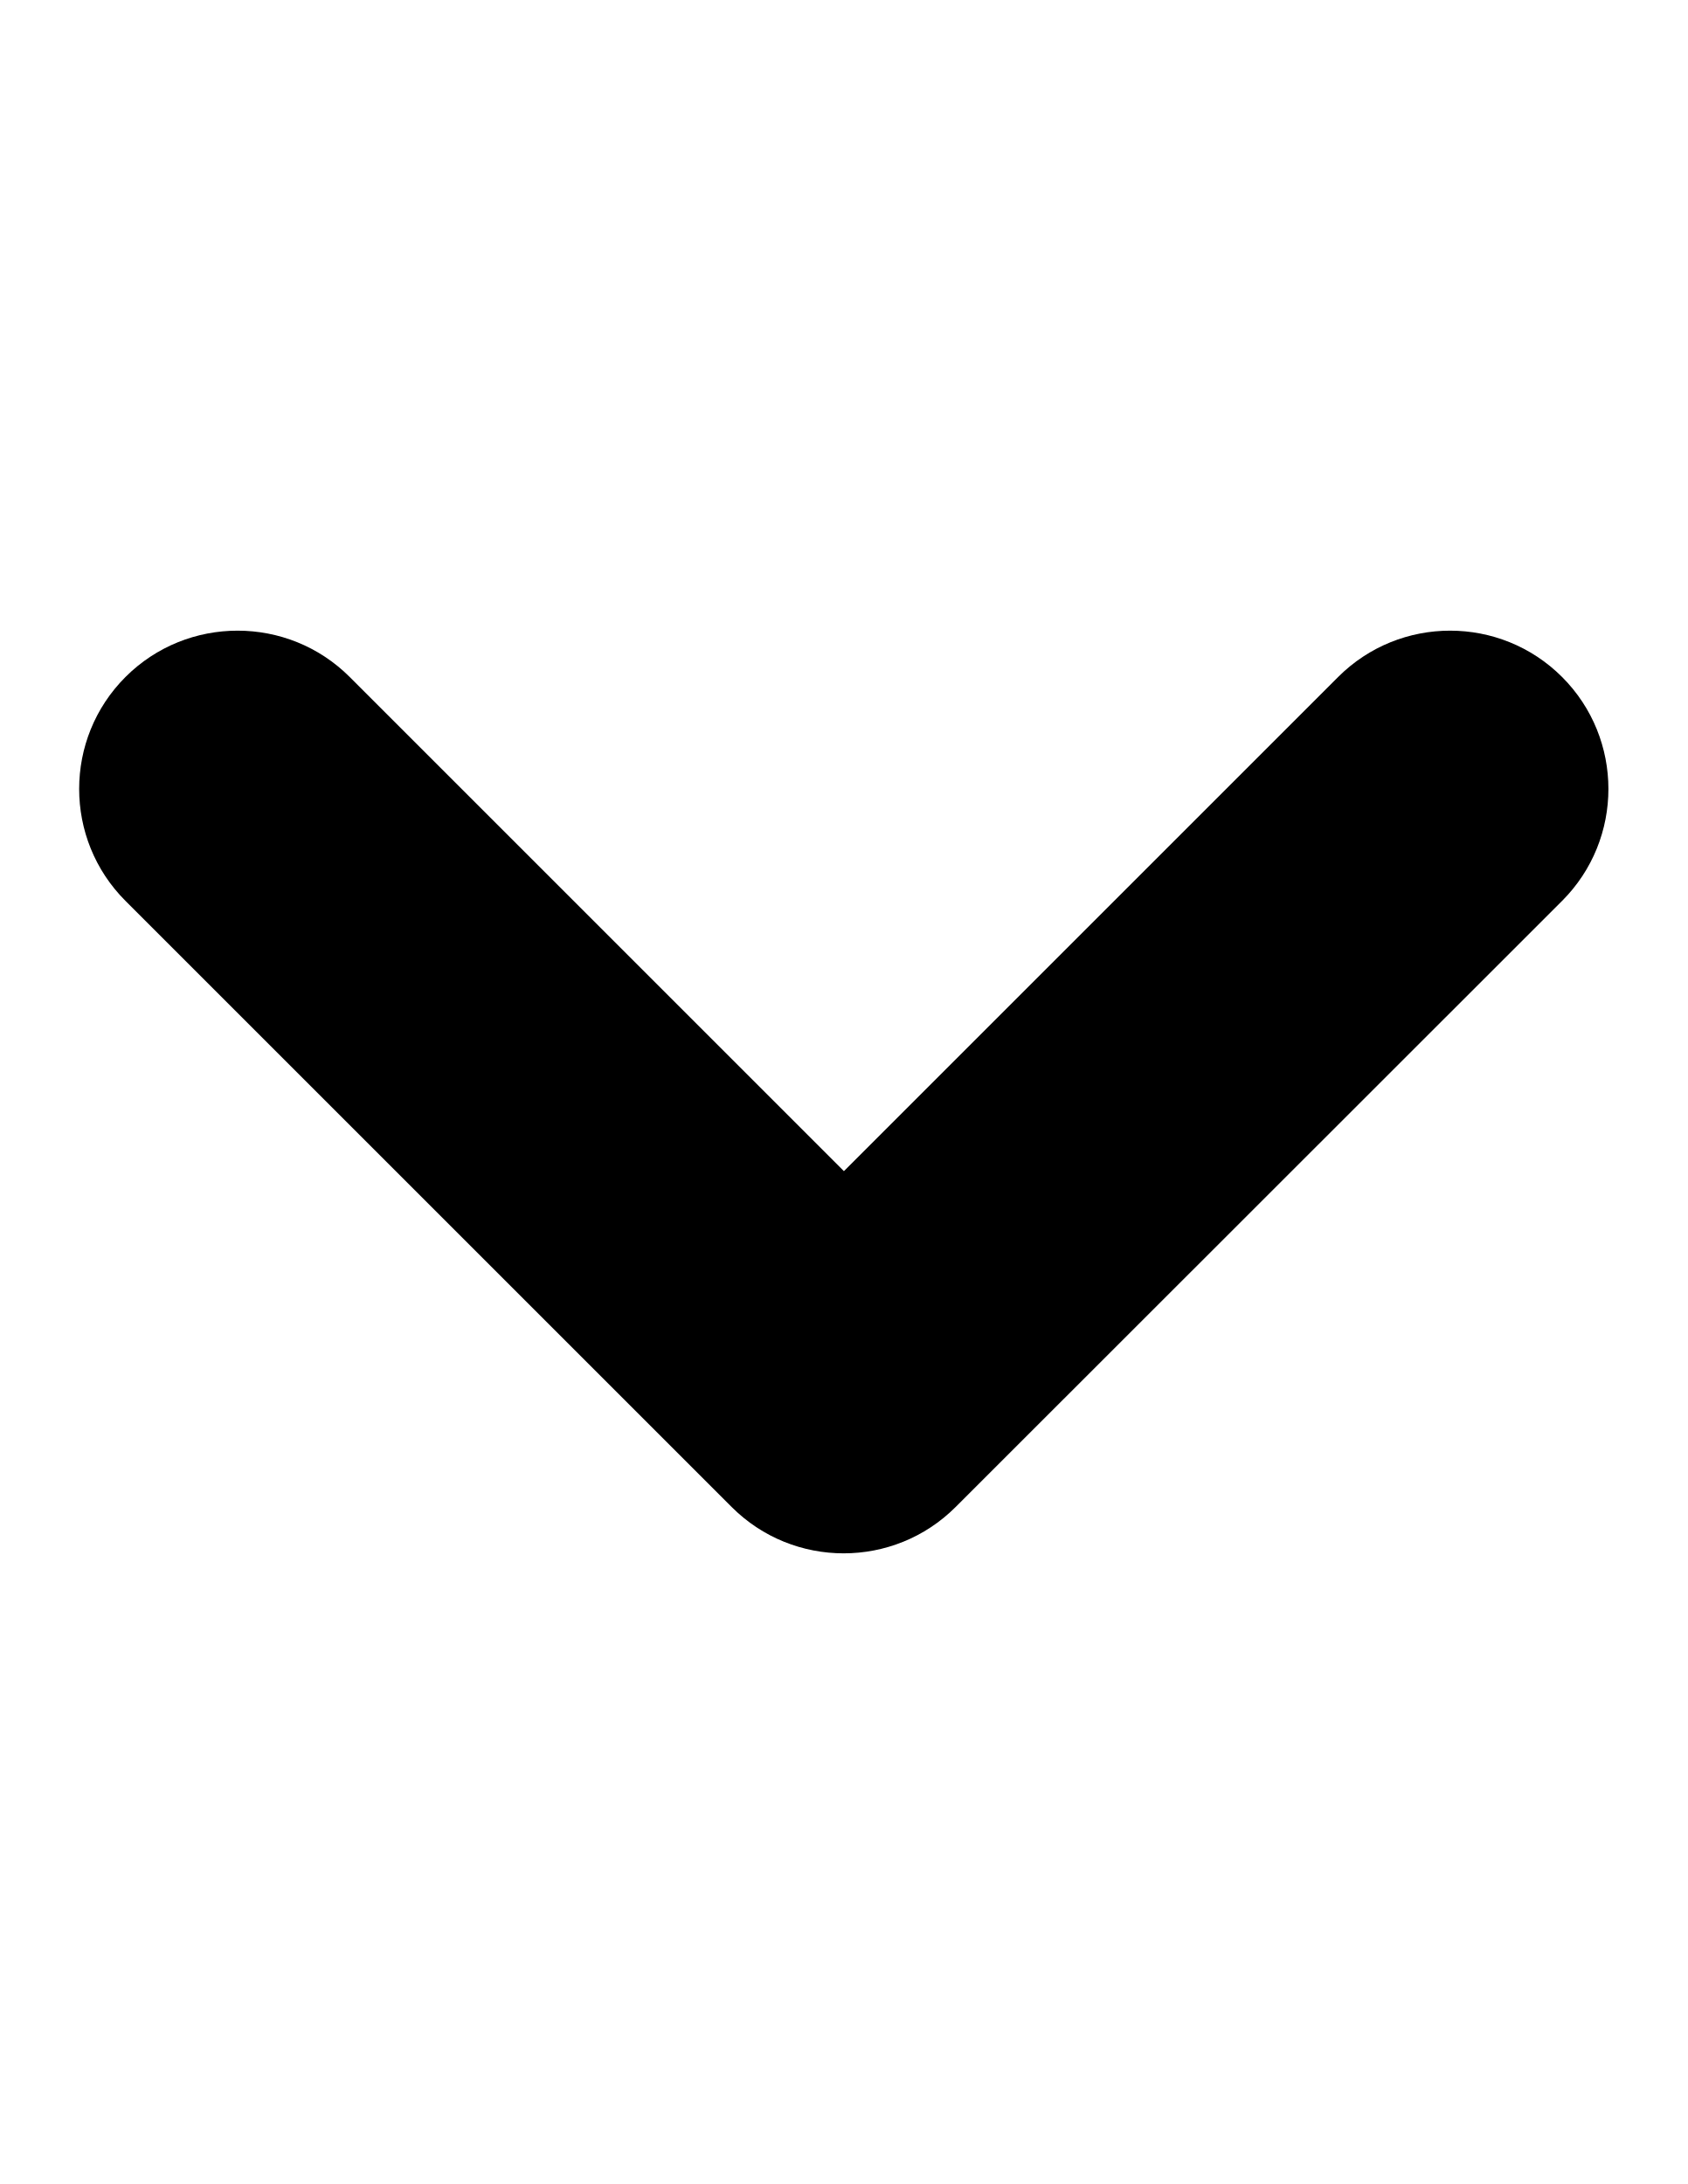
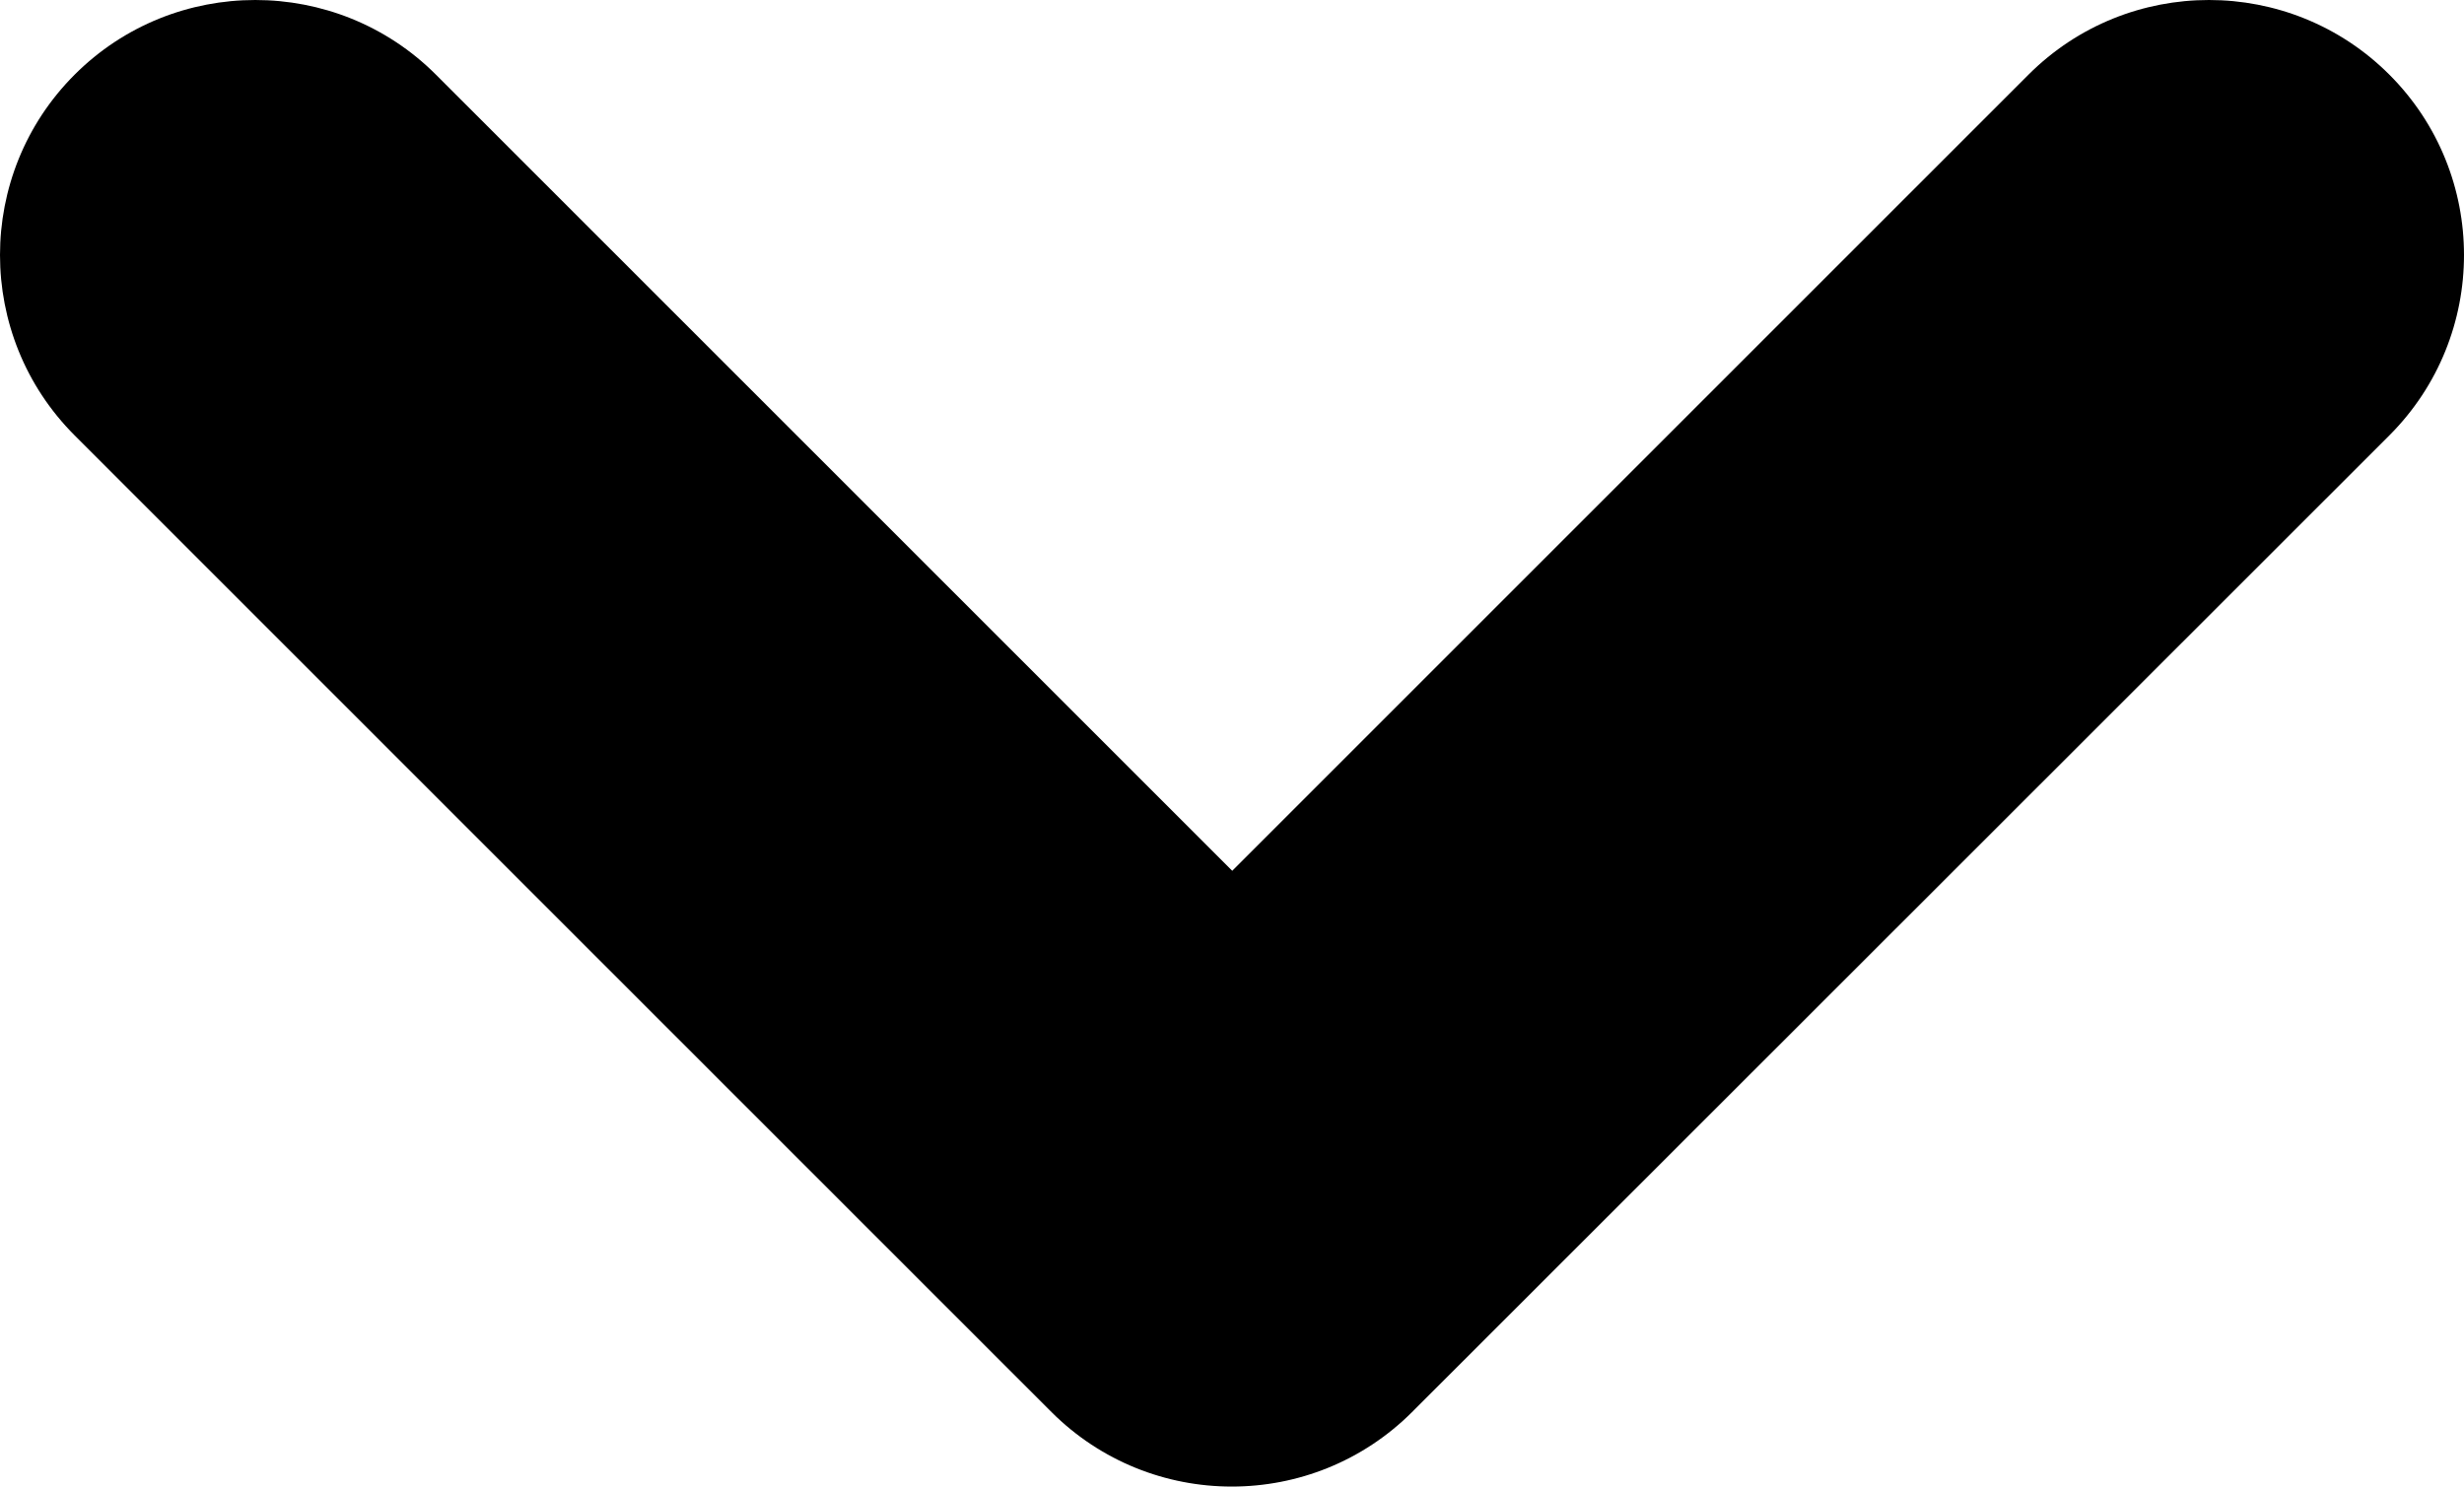
- <svg xmlns="http://www.w3.org/2000/svg" version="1.1" x="0" y="0" viewBox="0 0 612 792" enable-background="new 0 0 612 792" xml:space="preserve">
-   <path d="M126.8 245.5L306 424.7l179.2-179.2c22.4-22.4 58.8-22.4 81.2 0s22.4 58.8 0 81.2L346.6 546.4c0 0 0 0.1-0.1 0.1 -22.4 22.4-58.8 22.4-81.2 0 0 0 0-0.1-0.1-0.1L45.5 326.7c-22.4-22.4-22.4-58.8 0-81.2S104.4 223.1 126.8 245.5z" />
+ <svg xmlns="http://www.w3.org/2000/svg" version="1.1" id="Layer_1" x="0px" y="0px" viewBox="-144.3 112.7 554.5 334.6" style="enable-background:new -144.3 112.7 554.5 334.6;" xml:space="preserve">
+   <path d="M-46.2,129.5L133,308.7l179.2-179.2c22.4-22.4,58.8-22.4,81.2,0s22.4,58.8,0,81.2L173.6,430.4c0,0,0,0.1-0.1,0.1  c-22.4,22.4-58.8,22.4-81.2,0c0,0,0-0.1-0.1-0.1l-219.7-219.7c-22.4-22.4-22.4-58.8,0-81.2S-68.6,107.1-46.2,129.5L-46.2,129.5z" />
</svg>
